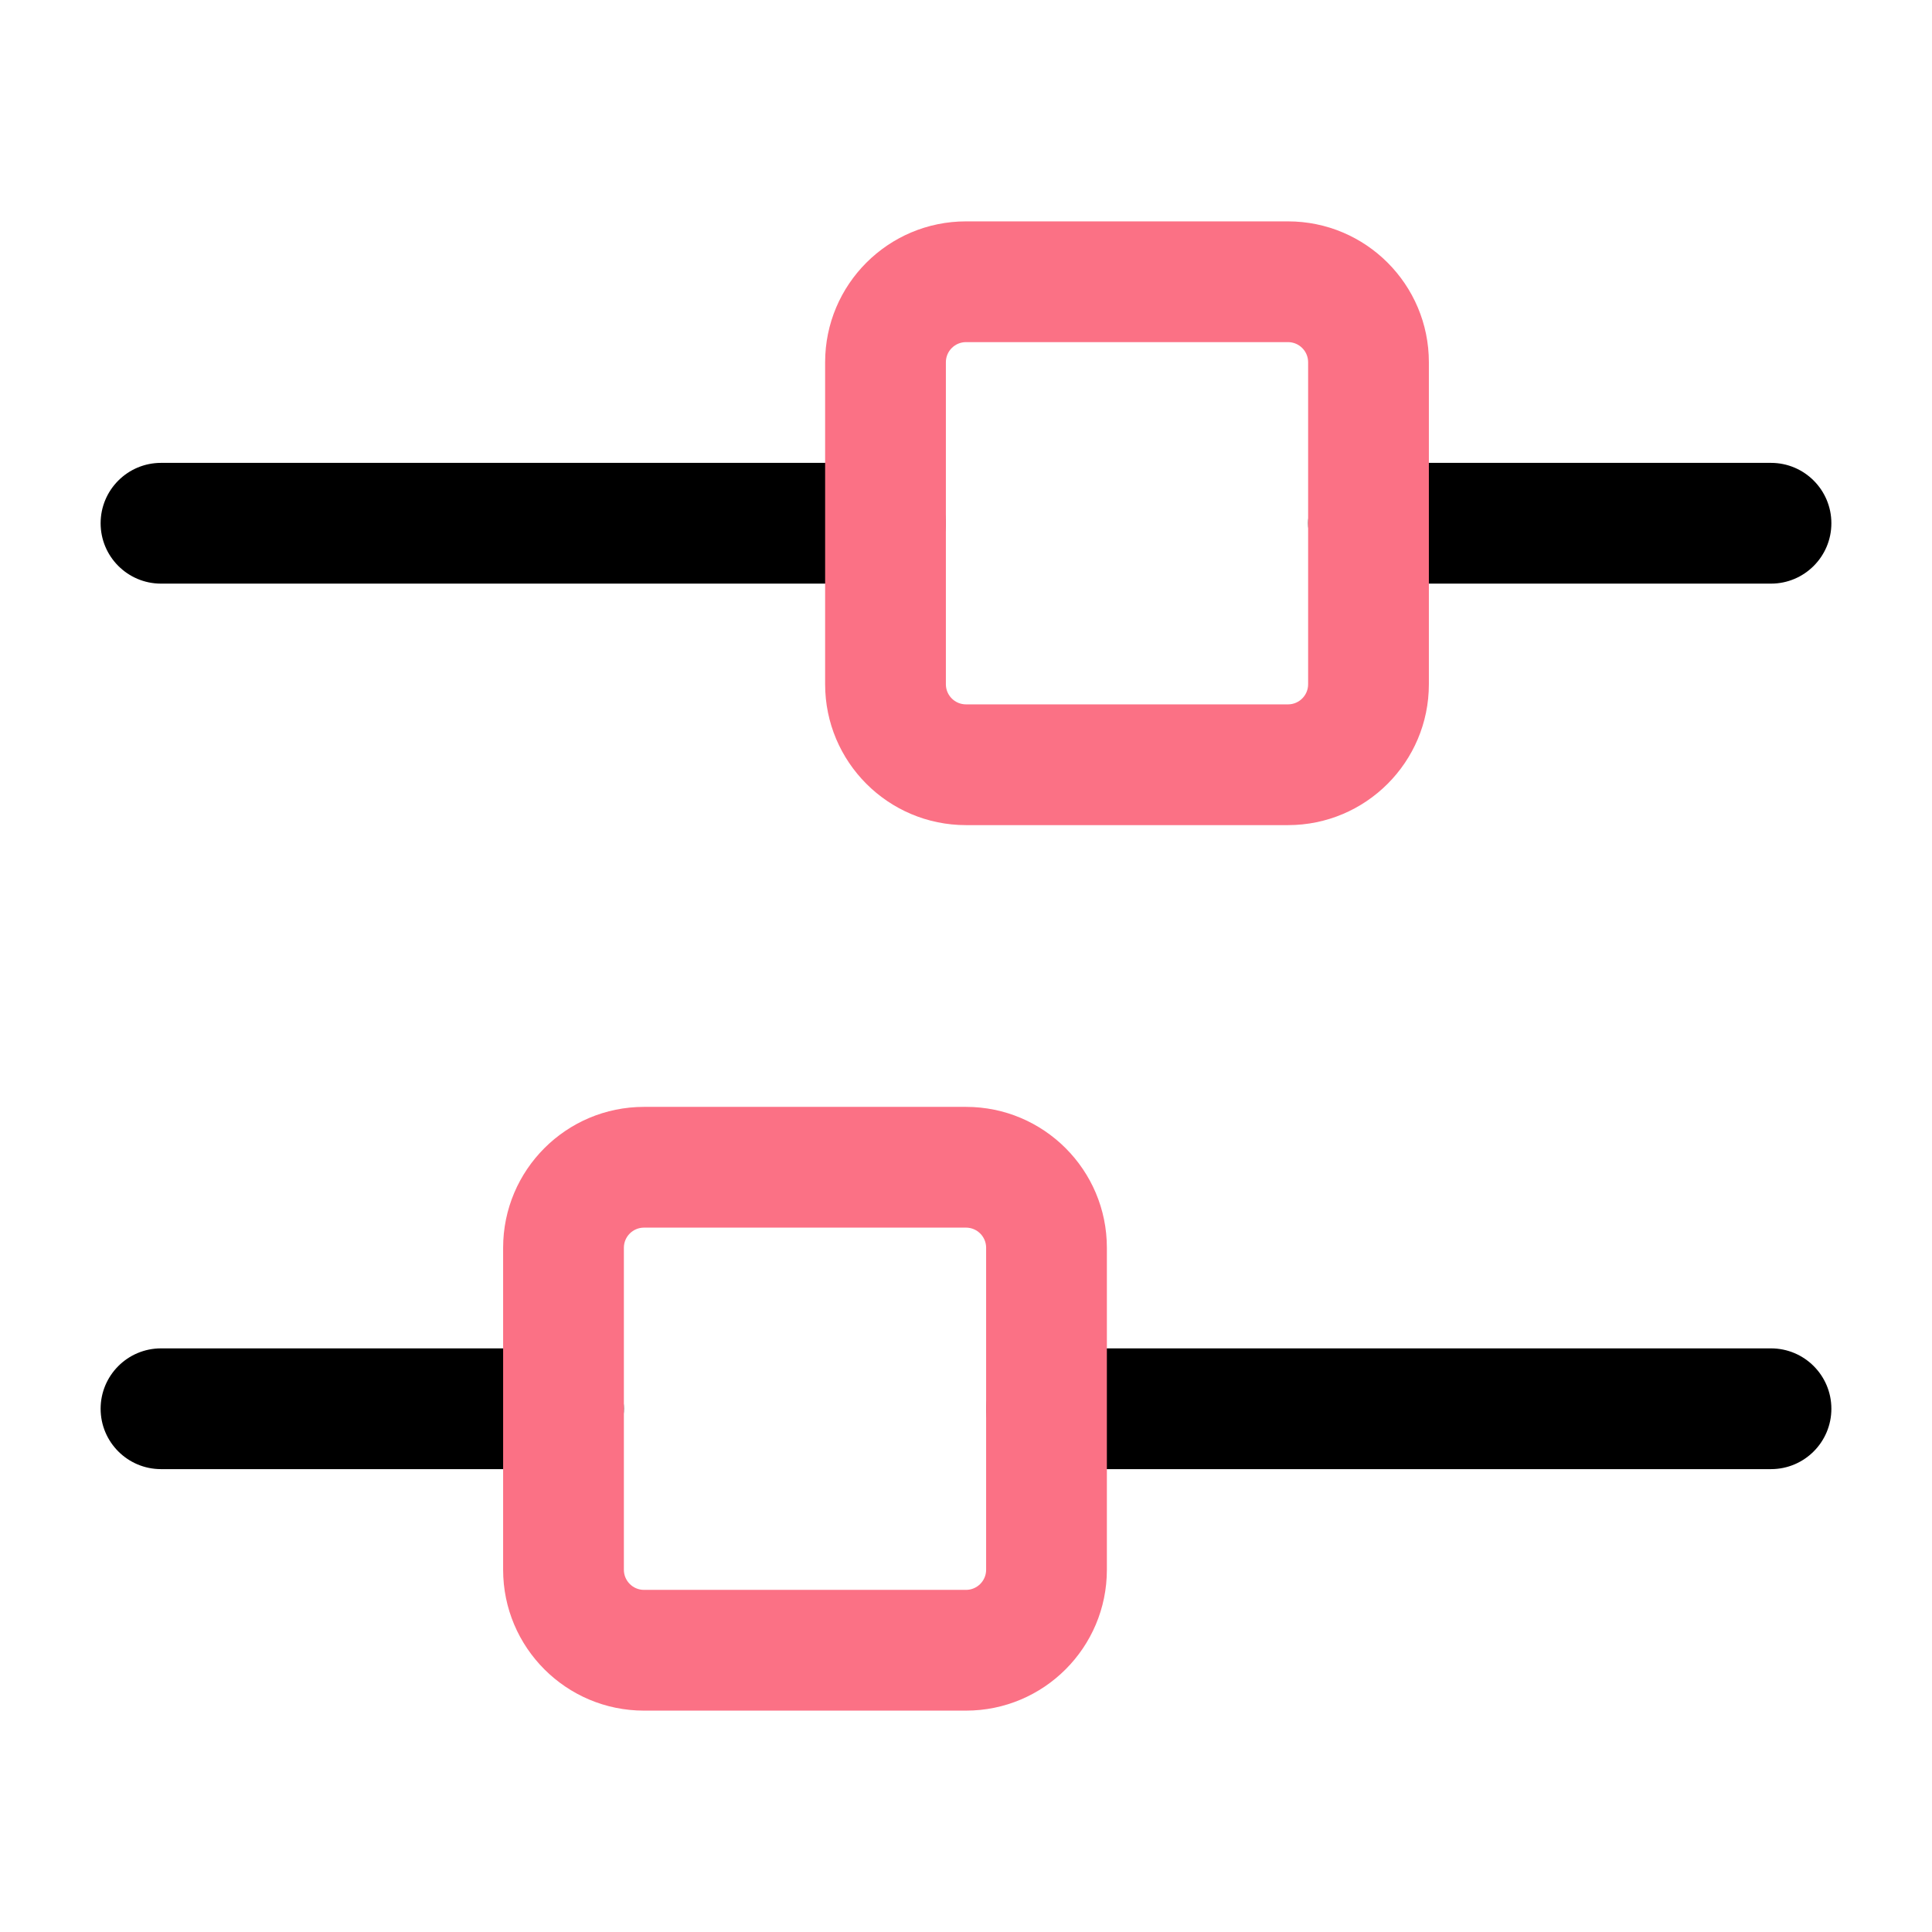
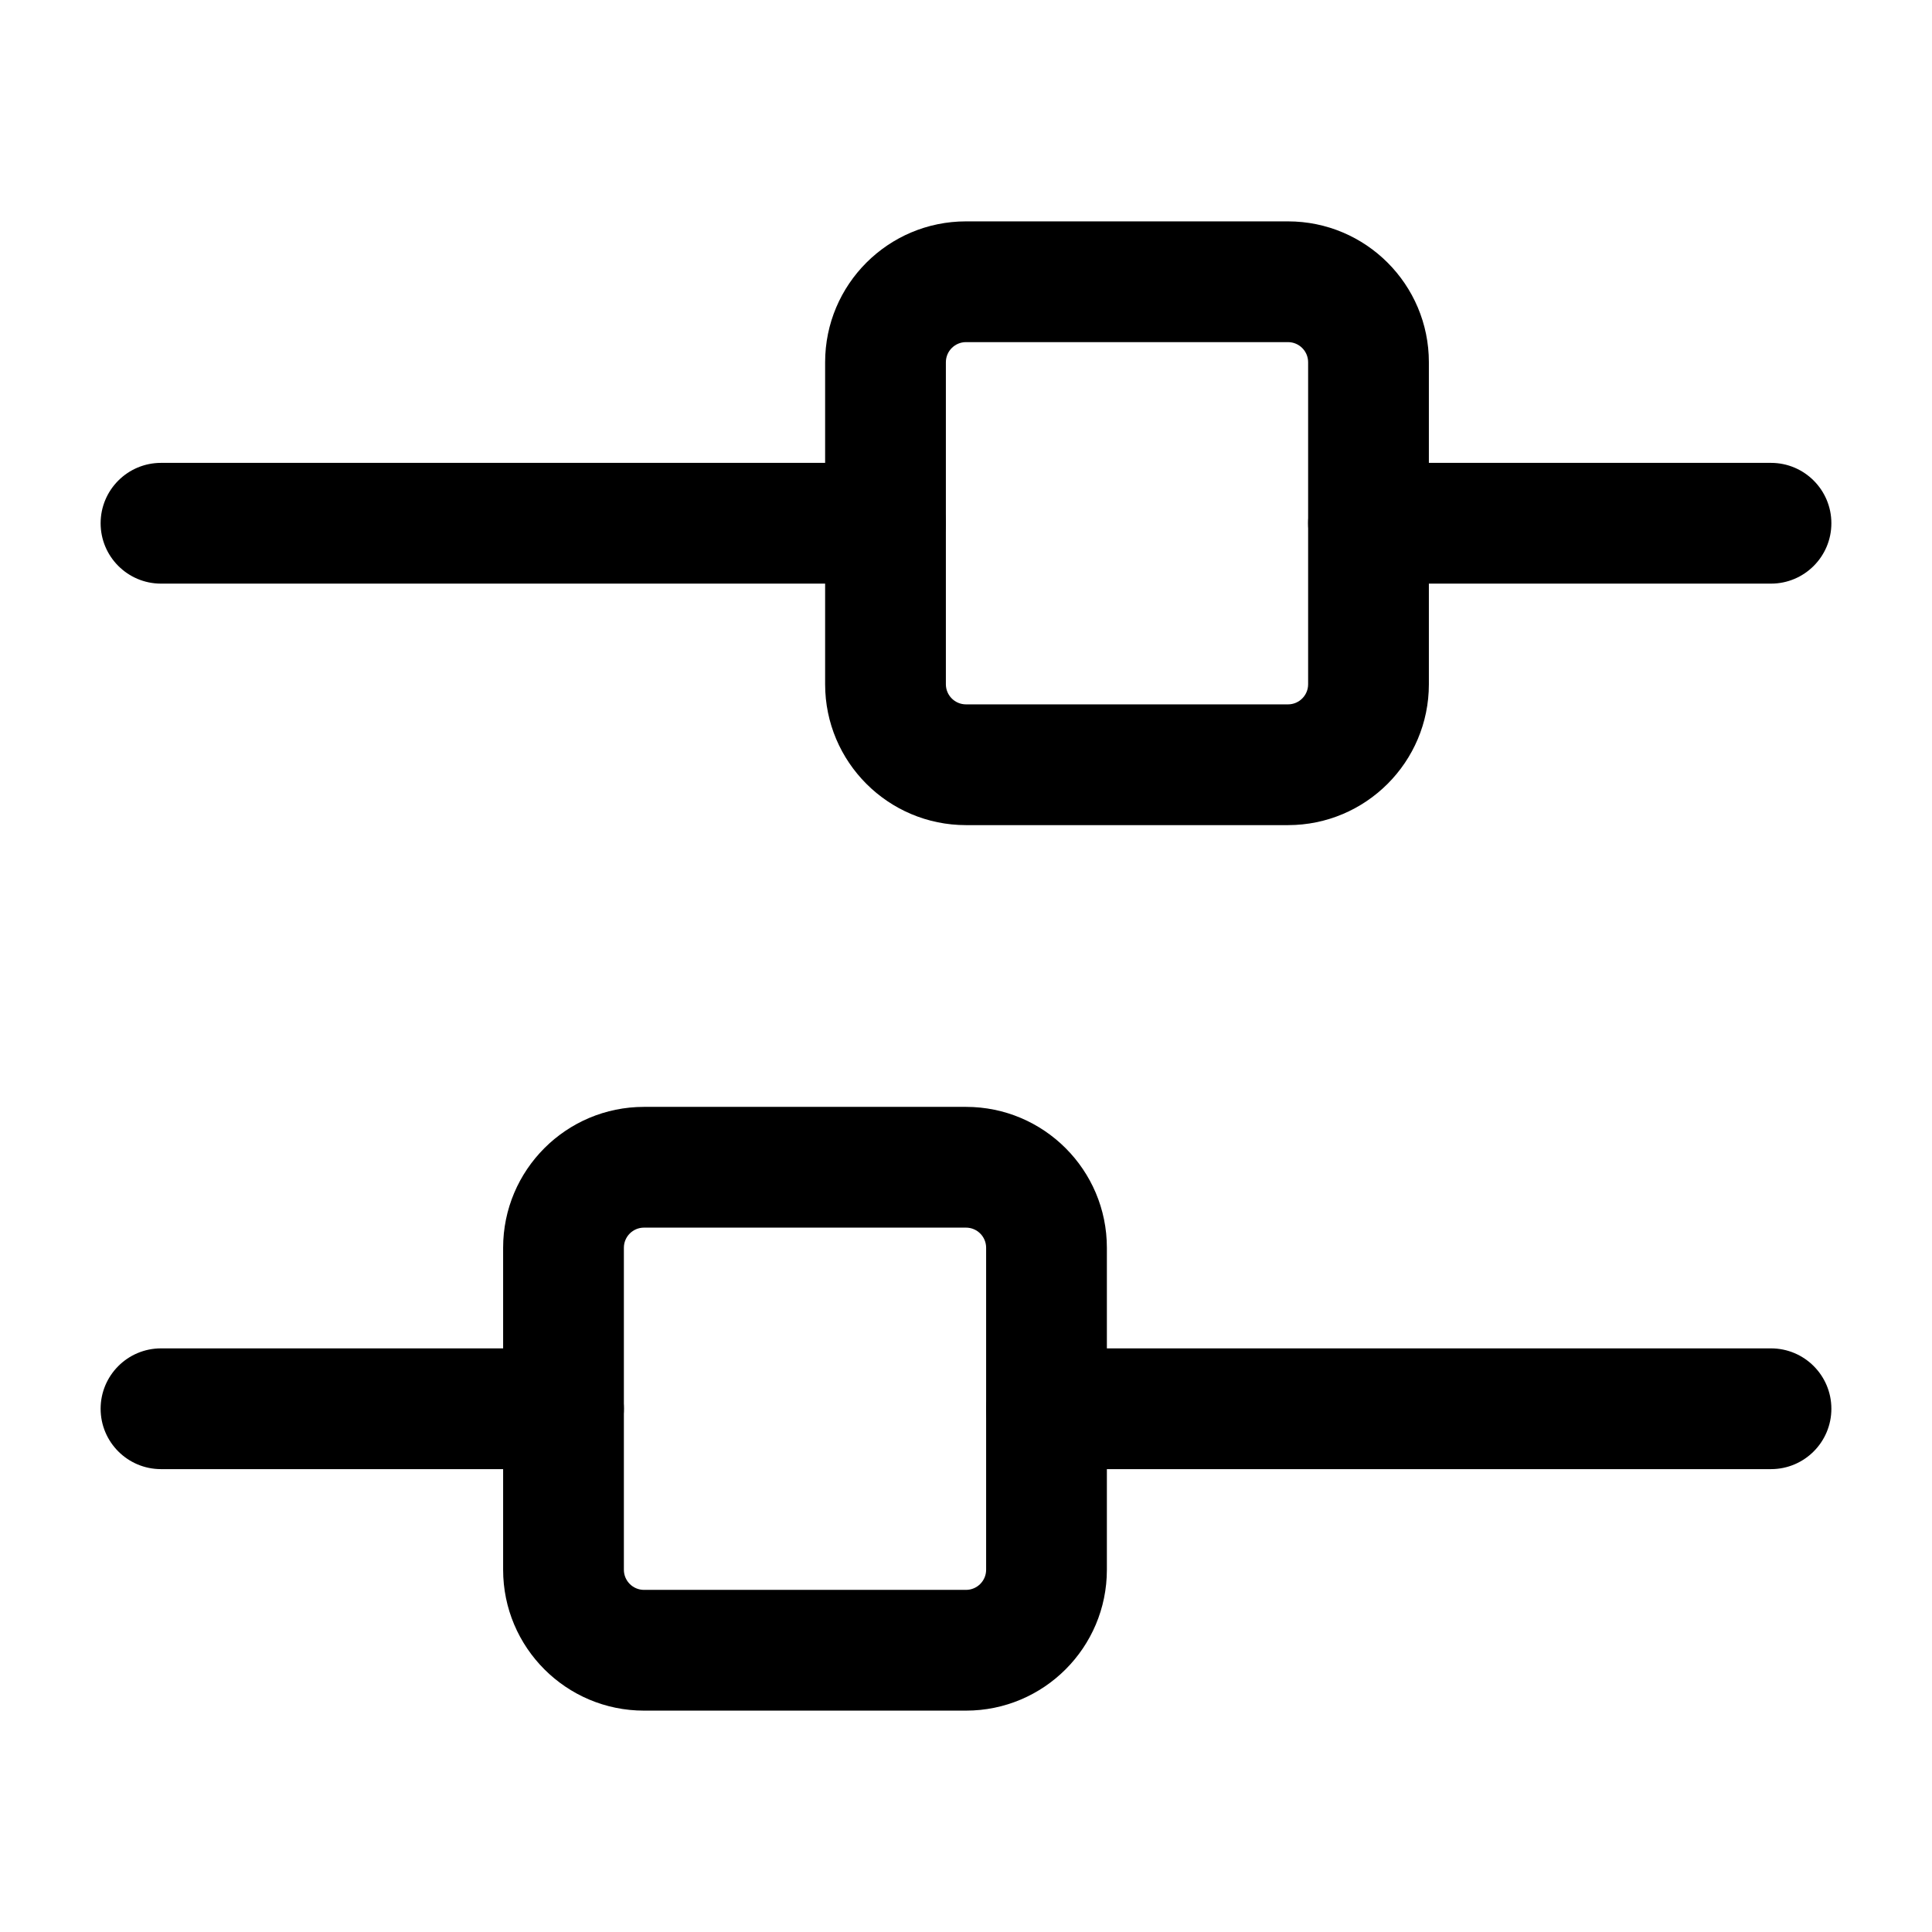
<svg xmlns="http://www.w3.org/2000/svg" width="800px" height="800px" viewBox="0 0 24 24" fill="none">
  <g id="SVGRepo_bgCarrier" stroke-width="0" />
  <g id="SVGRepo_tracerCarrier" stroke-linecap="round" stroke-linejoin="round" />
  <g id="SVGRepo_iconCarrier">
    <g id="style=doutone">
      <g id="filter-rectangle">
        <path id="vector (Stroke)" fill-rule="evenodd" clip-rule="evenodd" d="M7.75 17.5C7.75 17.086 7.414 16.75 7 16.75H2C1.586 16.75 1.25 17.086 1.25 17.5C1.25 17.914 1.586 18.25 2 18.25H7C7.414 18.25 7.75 17.914 7.75 17.5Z" fill="#000000" />
        <path id="vector (Stroke)_2" fill-rule="evenodd" clip-rule="evenodd" d="M16.25 6.5C16.25 6.086 16.586 5.75 17 5.75H22C22.414 5.75 22.75 6.086 22.75 6.5C22.75 6.914 22.414 7.25 22 7.25H17C16.586 7.25 16.25 6.914 16.25 6.5Z" fill="#000000" />
        <path id="vector (Stroke)_3" fill-rule="evenodd" clip-rule="evenodd" d="M22.75 17.5C22.75 17.086 22.414 16.75 22 16.75H13C12.586 16.75 12.25 17.086 12.25 17.5C12.25 17.914 12.586 18.25 13 18.25H22C22.414 18.25 22.75 17.914 22.75 17.5Z" fill="#000000" />
        <path id="vector (Stroke)_4" fill-rule="evenodd" clip-rule="evenodd" d="M1.25 6.5C1.25 6.086 1.586 5.75 2 5.75H11C11.414 5.75 11.75 6.086 11.75 6.5C11.75 6.914 11.414 7.25 11 7.25H2C1.586 7.25 1.25 6.914 1.25 6.5Z" fill="#000000" />
-         <path id="rec (Stroke)" fill-rule="evenodd" clip-rule="evenodd" d="M6.25 15.5C6.25 14.534 7.034 13.75 8 13.75H12C12.966 13.75 13.75 14.534 13.75 15.5V19.5C13.75 20.466 12.966 21.25 12 21.25H8C7.034 21.25 6.25 20.466 6.25 19.5V15.5ZM8 15.25C7.862 15.25 7.75 15.362 7.75 15.5V19.5C7.75 19.638 7.862 19.75 8 19.75H12C12.138 19.75 12.25 19.638 12.25 19.5V15.5C12.25 15.362 12.138 15.25 12 15.25H8Z" fill="#FB7185" />
-         <path id="rec (Stroke)_2" fill-rule="evenodd" clip-rule="evenodd" d="M17.75 4.5C17.75 3.534 16.966 2.75 16 2.75H12C11.034 2.75 10.25 3.534 10.25 4.5V8.5C10.25 9.466 11.034 10.25 12 10.25H16C16.966 10.25 17.75 9.466 17.75 8.5V4.5ZM16 4.25C16.138 4.25 16.25 4.362 16.25 4.5V8.5C16.25 8.638 16.138 8.75 16 8.75H12C11.862 8.75 11.75 8.638 11.75 8.5V4.5C11.75 4.362 11.862 4.25 12 4.25H16Z" fill="#FB7185" />
+         <path id="rec (Stroke)" fill-rule="evenodd" clip-rule="evenodd" d="M6.25 15.5C6.25 14.534 7.034 13.75 8 13.75H12C12.966 13.75 13.75 14.534 13.75 15.5V19.5C13.75 20.466 12.966 21.25 12 21.25H8C7.034 21.25 6.25 20.466 6.25 19.5V15.5ZM8 15.25C7.862 15.25 7.75 15.362 7.75 15.5V19.5C7.75 19.638 7.862 19.75 8 19.75H12C12.138 19.75 12.25 19.638 12.25 19.5V15.5C12.25 15.362 12.138 15.25 12 15.25H8Z" fill="#000000" />
+         <path id="rec (Stroke)_2" fill-rule="evenodd" clip-rule="evenodd" d="M17.75 4.5C17.75 3.534 16.966 2.75 16 2.75H12C11.034 2.75 10.25 3.534 10.25 4.5V8.5C10.25 9.466 11.034 10.25 12 10.25H16C16.966 10.25 17.75 9.466 17.75 8.5V4.5ZM16 4.25C16.138 4.25 16.25 4.362 16.25 4.5V8.5C16.25 8.638 16.138 8.75 16 8.75H12C11.862 8.75 11.75 8.638 11.75 8.5V4.5C11.75 4.362 11.862 4.25 12 4.25H16Z" fill="#000000" />
      </g>
    </g>
  </g>
</svg>
